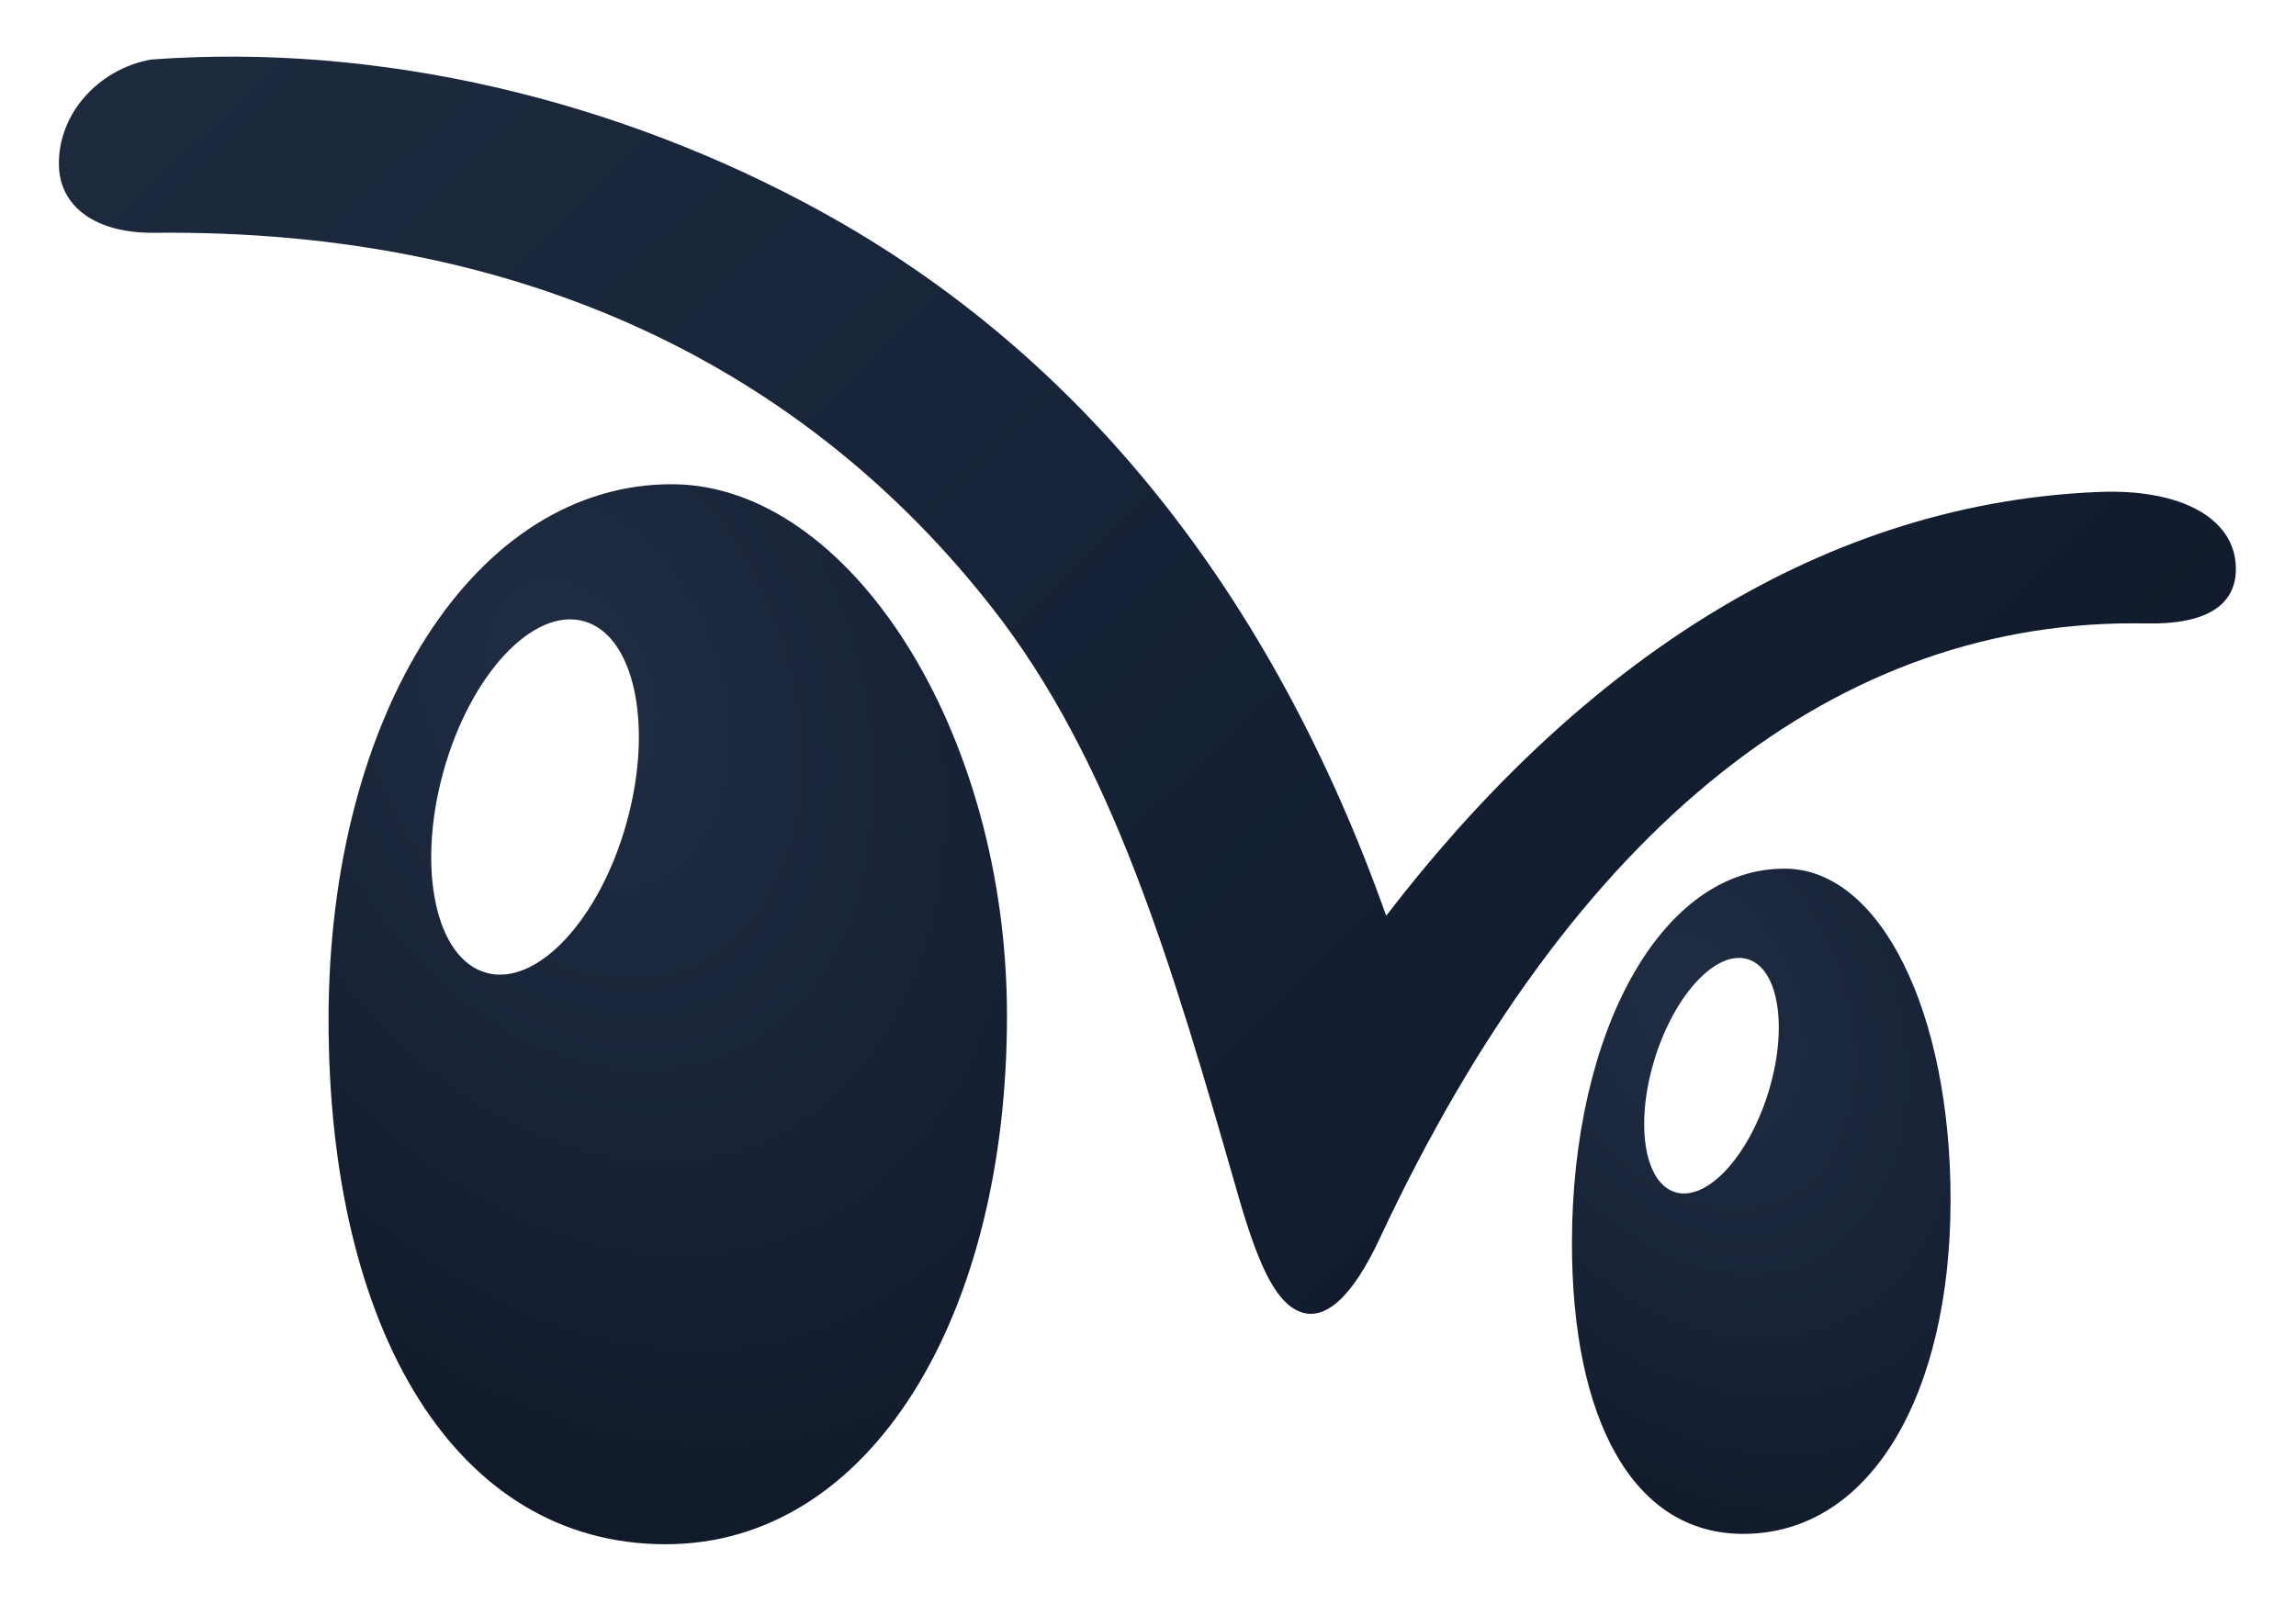
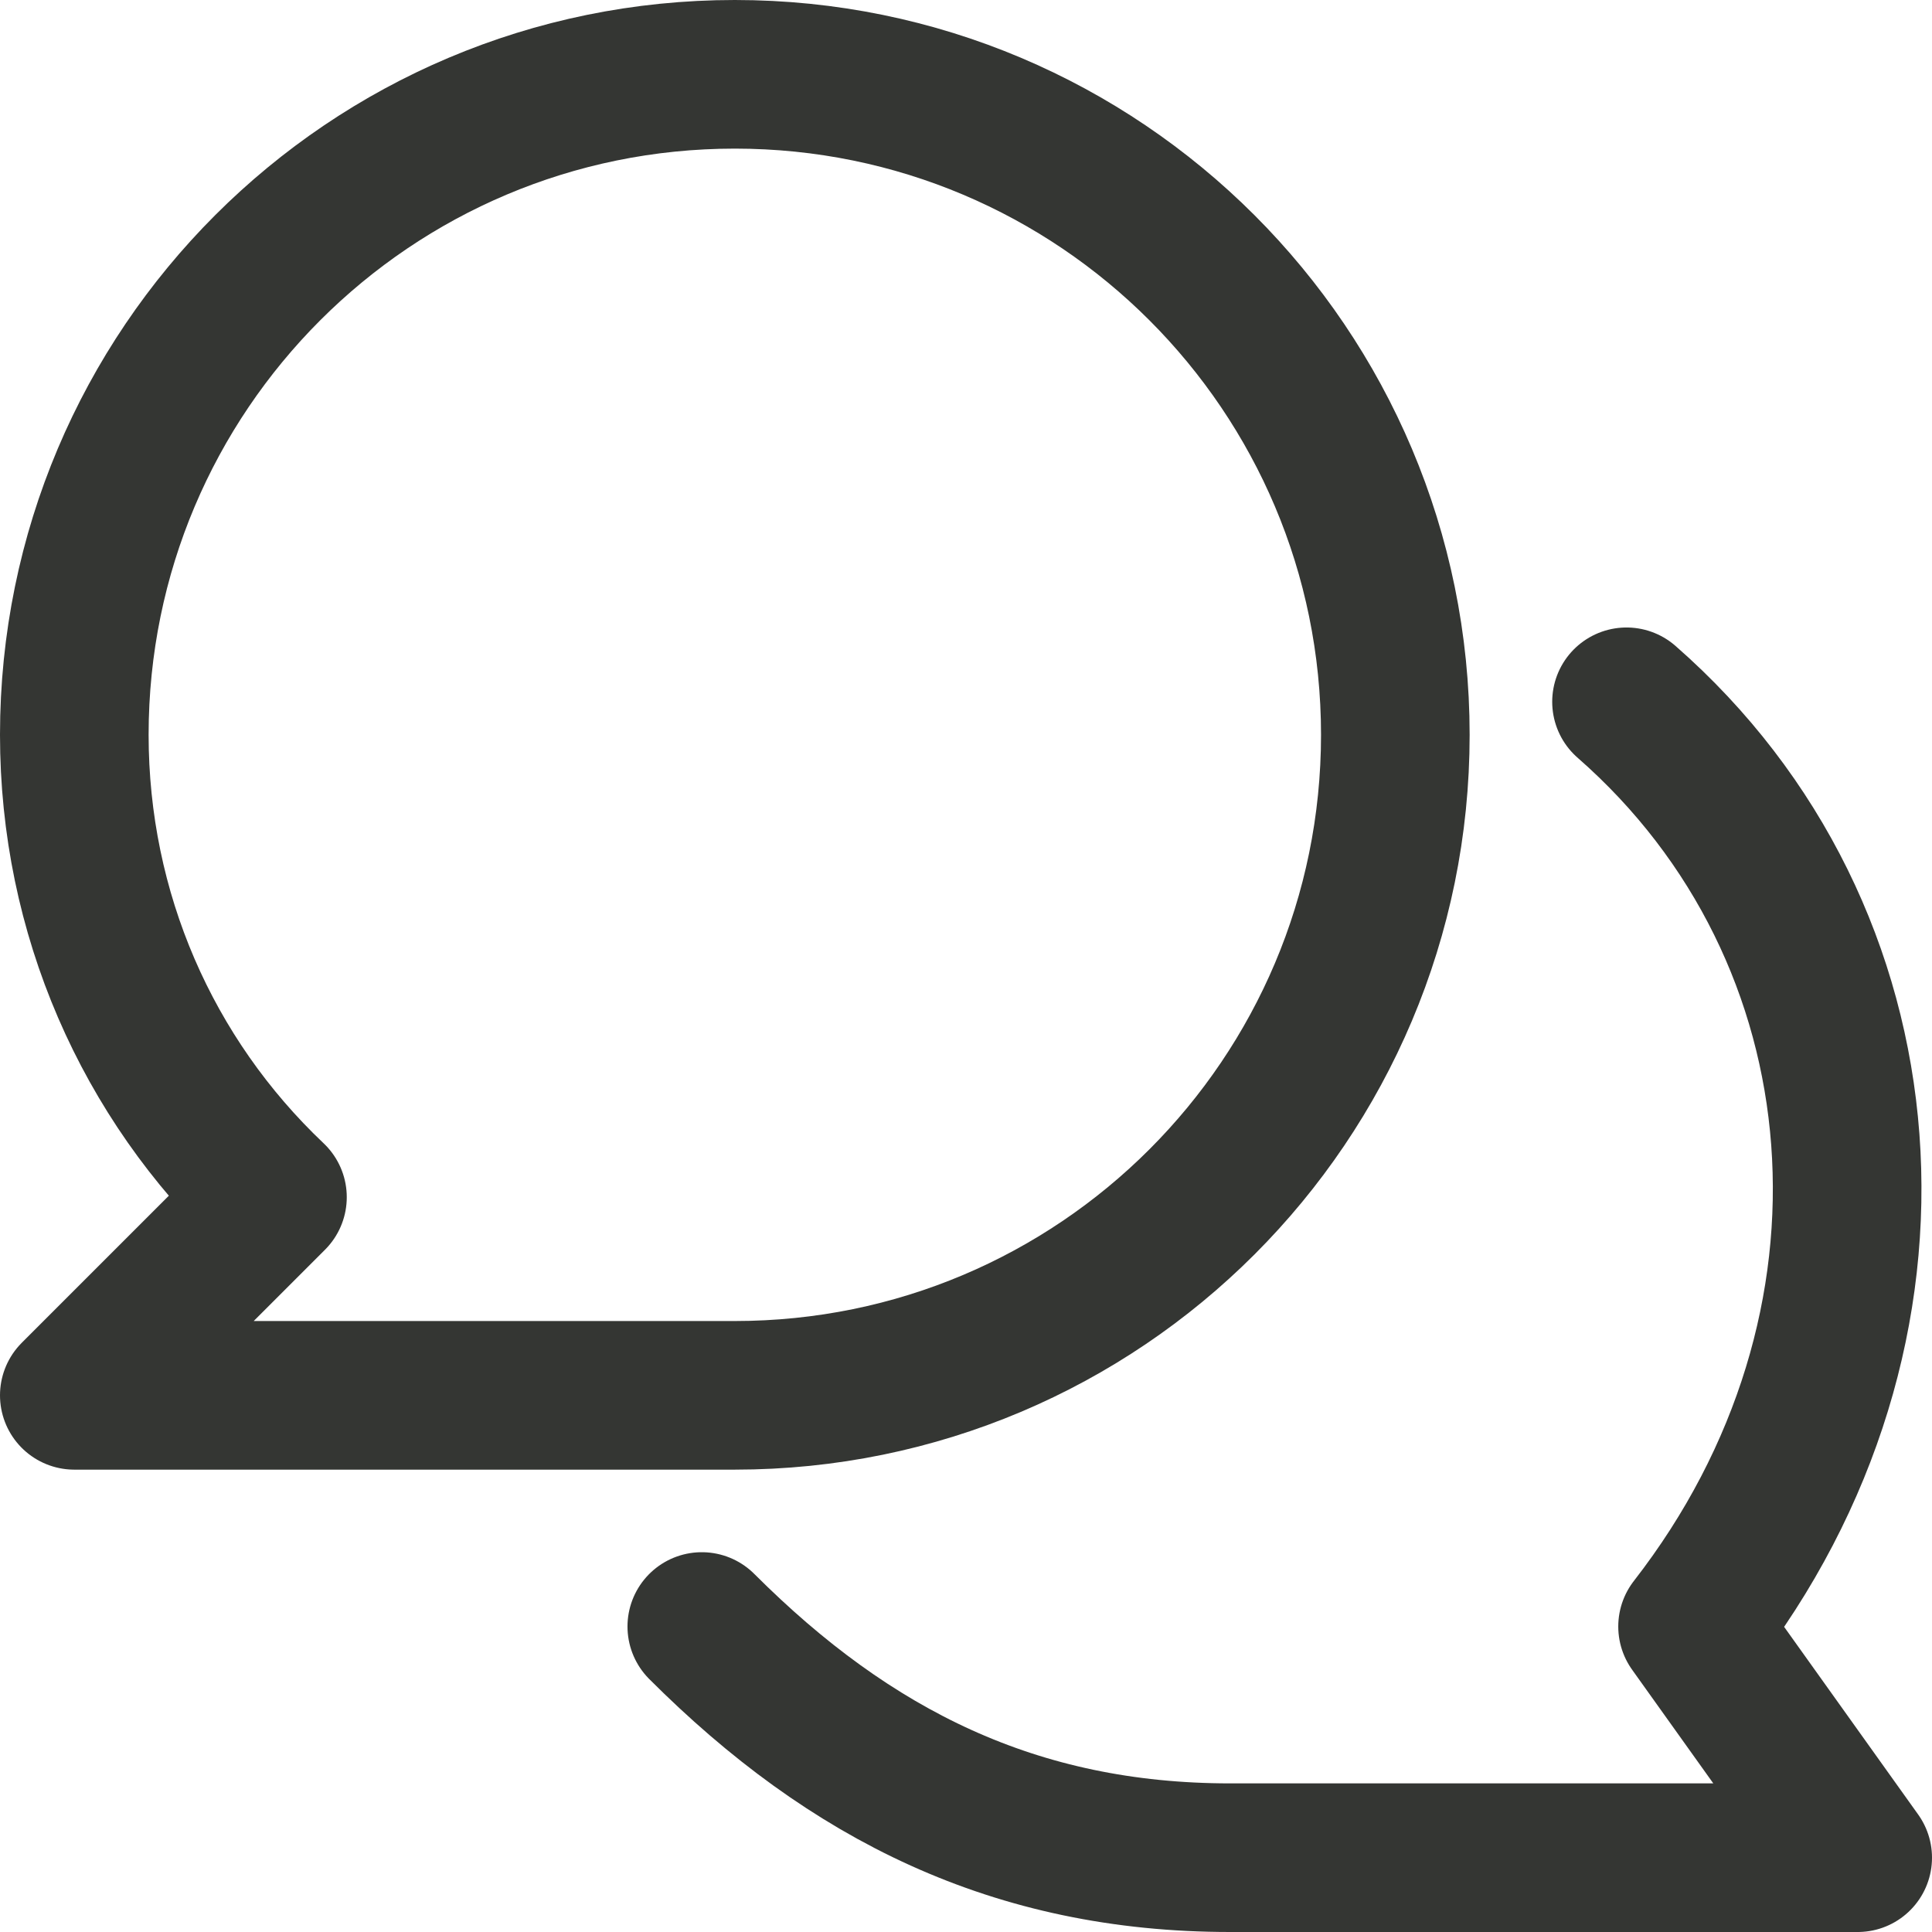
- <svg xmlns="http://www.w3.org/2000/svg" viewBox="250 225 775 545" role="img" aria-labelledby="title desc">
-   <defs>
-     <linearGradient id="navyArch" x1="318" y1="235" x2="781" y2="706" gradientUnits="userSpaceOnUse">
-       <stop offset="0" stop-color="#1d293d" />
-       <stop offset="0.48" stop-color="#172338" />
-       <stop offset="1" stop-color="#101a2b" />
-     </linearGradient>
-     <radialGradient id="navyLeft" cx="0" cy="0" r="1" gradientTransform="translate(443 457) rotate(67) scale(324 228)" gradientUnits="userSpaceOnUse">
-       <stop offset="0" stop-color="#202d43" />
-       <stop offset="0.54" stop-color="#172236" />
-       <stop offset="1" stop-color="#101928" />
-     </radialGradient>
-     <radialGradient id="navyRight" cx="0" cy="0" r="1" gradientTransform="translate(821 565) rotate(65) scale(212 150)" gradientUnits="userSpaceOnUse">
-       <stop offset="0" stop-color="#202d43" />
-       <stop offset="0.58" stop-color="#172236" />
-       <stop offset="1" stop-color="#101928" />
-     </radialGradient>
-   </defs>
-   <path fill="url(#navyArch)" d="M301 245.1C378.2 239.4 458.7 258.7 527.5 296.6c87.6 48.3 151.8 128.9 190.4 237.6 61.5-80.2 142.4-139.1 240.6-143.1 27.6-1.1 45.7 8.8 46.2 25.3.4 13.4-10.7 19.5-30.3 19.1-103.5-2-193.2 67.6-258.8 207.9-8.8 18.8-18.2 28.3-27.3 24.3-8.4-3.7-14.1-17.4-20.4-39.2-22.5-78.5-42.5-146.6-83.1-198.4-62.7-80-156.8-127.8-282.7-126.5-19.6.2-31.7-8.6-32.2-22.4-.6-17.6 13.3-32.9 31.1-36.1Z" />
-   <path fill="url(#navyLeft)" fill-rule="evenodd" clip-rule="evenodd" d="M477.2 388.5c-66.8-.4-116.3 77.5-116.3 180.8 0 104.7 42.8 177.1 113.8 177.1 69.1 0 115.2-76.9 115.2-178.4 0-96.7-53.5-179.1-112.7-179.5ZM461.53 502.68C452.44 535.46 431.22 558.2 414.14 553.46C397.05 548.72 390.58 518.31 399.67 485.52C408.76 452.74 429.98 430 447.06 434.74C464.15 439.48 470.62 469.89 461.53 502.68Z" />
-   <path fill="url(#navyRight)" fill-rule="evenodd" clip-rule="evenodd" d="M852.8 518.3c-42.1-.5-72.2 55.2-72.2 126.5 0 58.8 20.2 98.1 57.8 98.1 43.1 0 70-47.2 70-112.8 0-63.2-23.5-111.4-55.6-111.8ZM846.78 594.18C839.98 615.89 825.92 630.82 815.38 627.51C804.84 624.21 801.81 603.93 808.62 582.22C815.42 560.51 829.48 545.58 840.02 548.89C850.56 552.19 853.59 572.47 846.78 594.18Z" />
+ <svg xmlns="http://www.w3.org/2000/svg" viewBox="9.75 10.75 58.5 58.5" fill="none" role="img" aria-labelledby="title desc">
+   <g stroke="#343633" stroke-width="4.5" stroke-linecap="round" stroke-linejoin="round">
+     <path d="M 59 32 C 67 39 68 51 61 60 L 66 67 H 47 C 40.5 67 35.5 64.5 31 60" />
+     <path d="M 18 47 C 14.2 43.4 12 38.4 12 33 C 12 21.95 20.95 13 32 13 C 43.05 13 52 21.95 52 33 C 52 44.05 43.05 53 32 53 H 12 Z" />
+   </g>
</svg>
